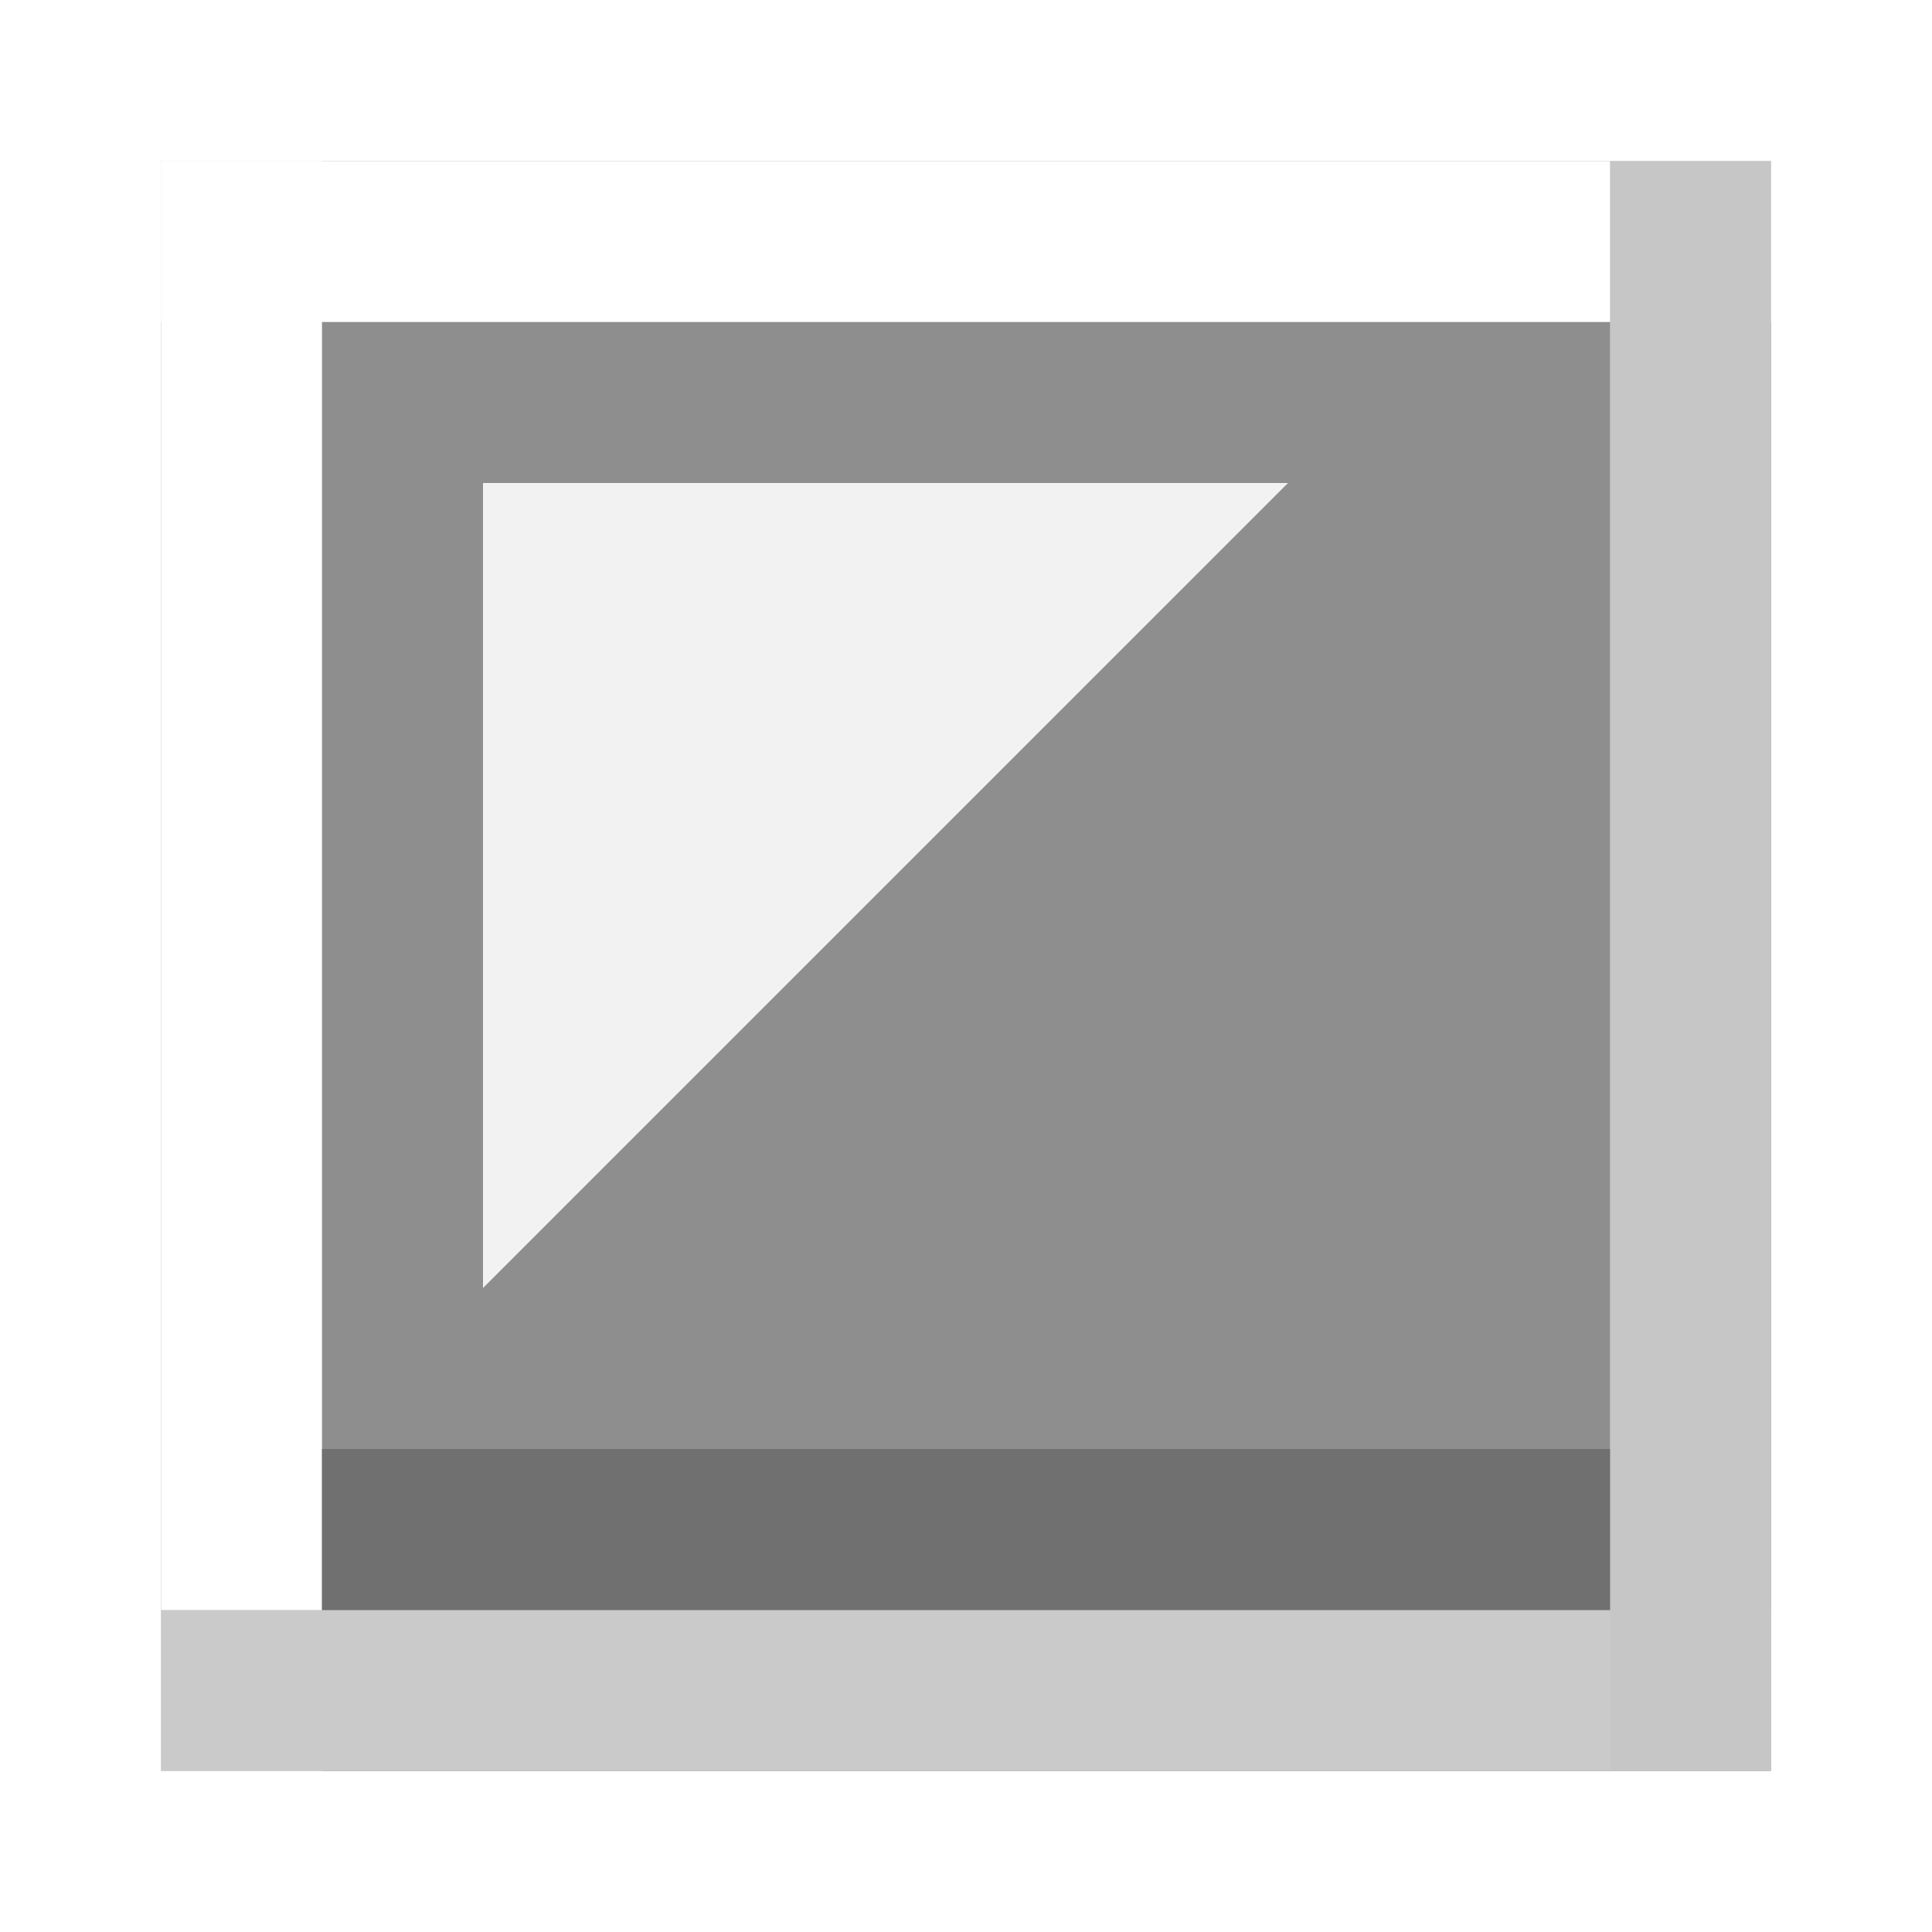
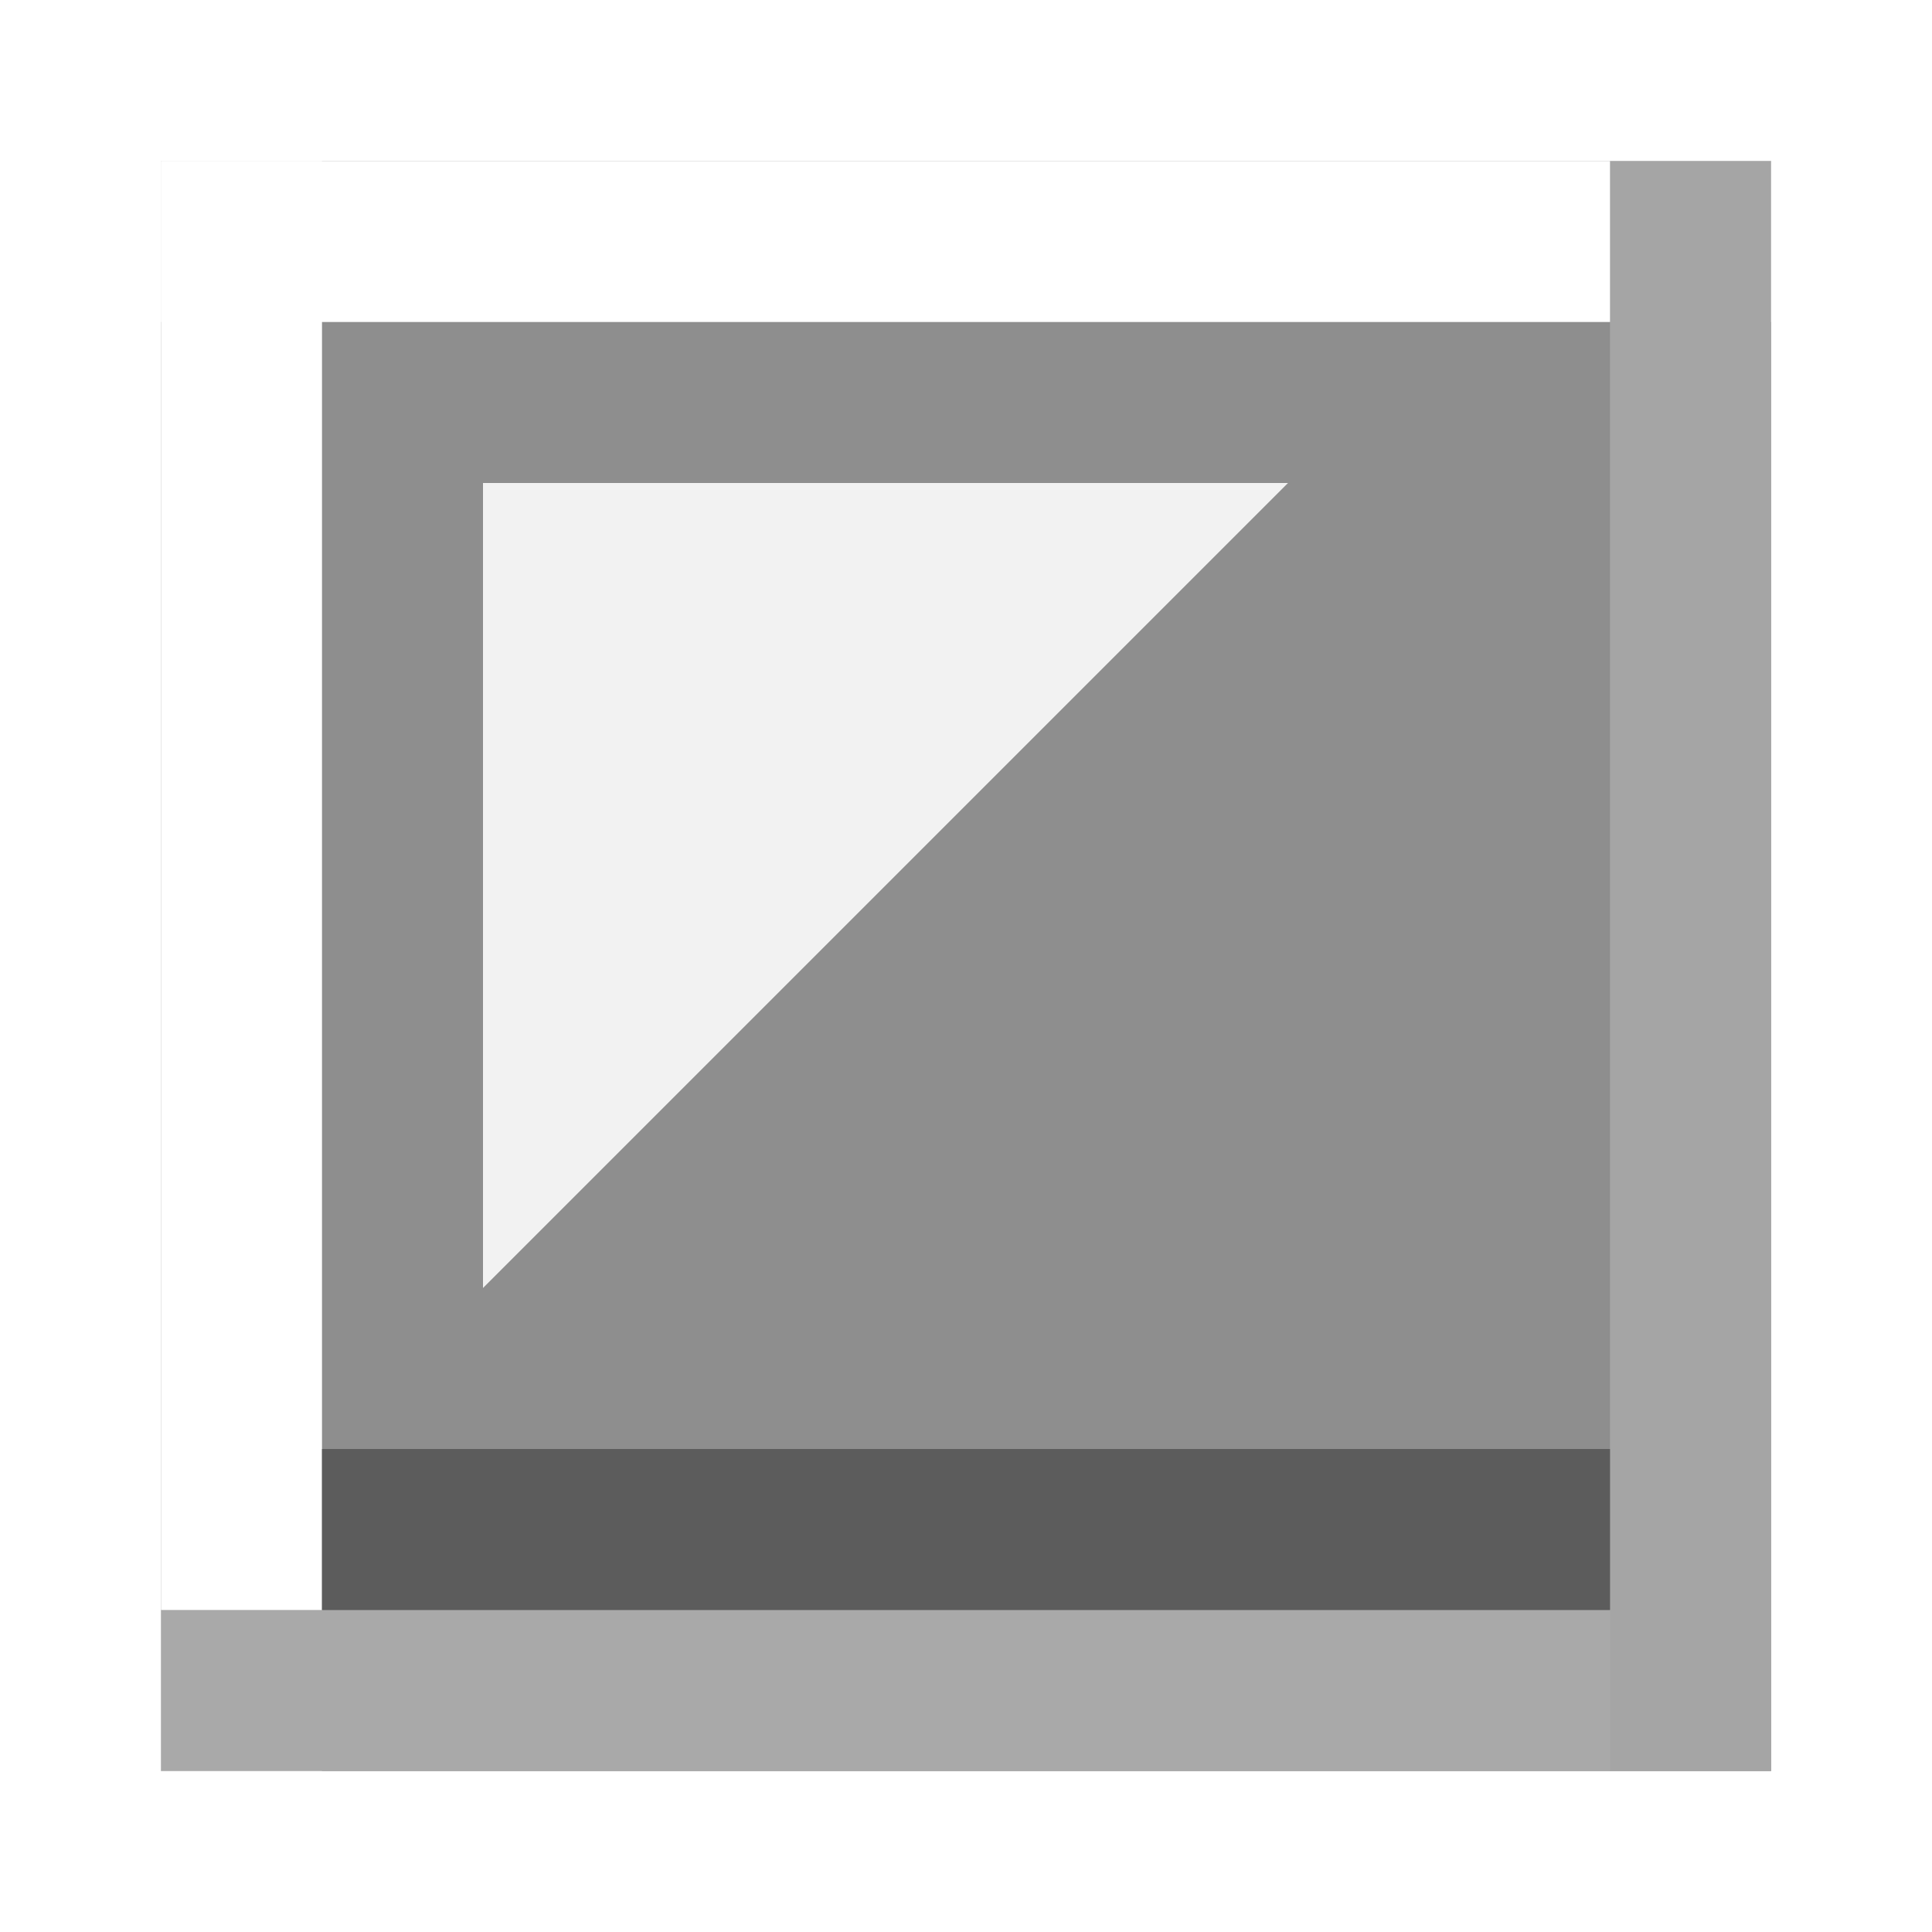
<svg xmlns="http://www.w3.org/2000/svg" viewBox="0 0 12 12" width="12" height="12" shape-rendering="geometricPrecision" data-design="nomad-v119" data-kind="O" data-style="vector" data-signature="07a1e19f">
  <rect x="1" y="1" width="10" height="10" fill="rgb(142,142,142)" />
  <rect x="1" y="1" width="10" height="1" fill="rgb(255,255,255)" />
  <rect x="1" y="1" width="1" height="10" fill="rgb(255,255,255)" />
-   <rect x="1" y="10" width="10" height="1" fill="rgb(202,202,202)" />
-   <rect x="10" y="1" width="1" height="10" fill="rgb(198,198,198)" />
-   <rect x="2" y="9" width="8" height="1" fill="rgb(112,112,112)" />
+   <rect x="1" y="10" width="10" height="1" fill="rgb(169,169,169)" />
+   <rect x="10" y="1" width="1" height="10" fill="rgb(165,165,165)" />
+   <rect x="2" y="9" width="8" height="1" fill="rgb(92,92,92)" />
  <polygon points="3,3 8,3 3,8" fill="rgb(242,242,242)" />
</svg>
